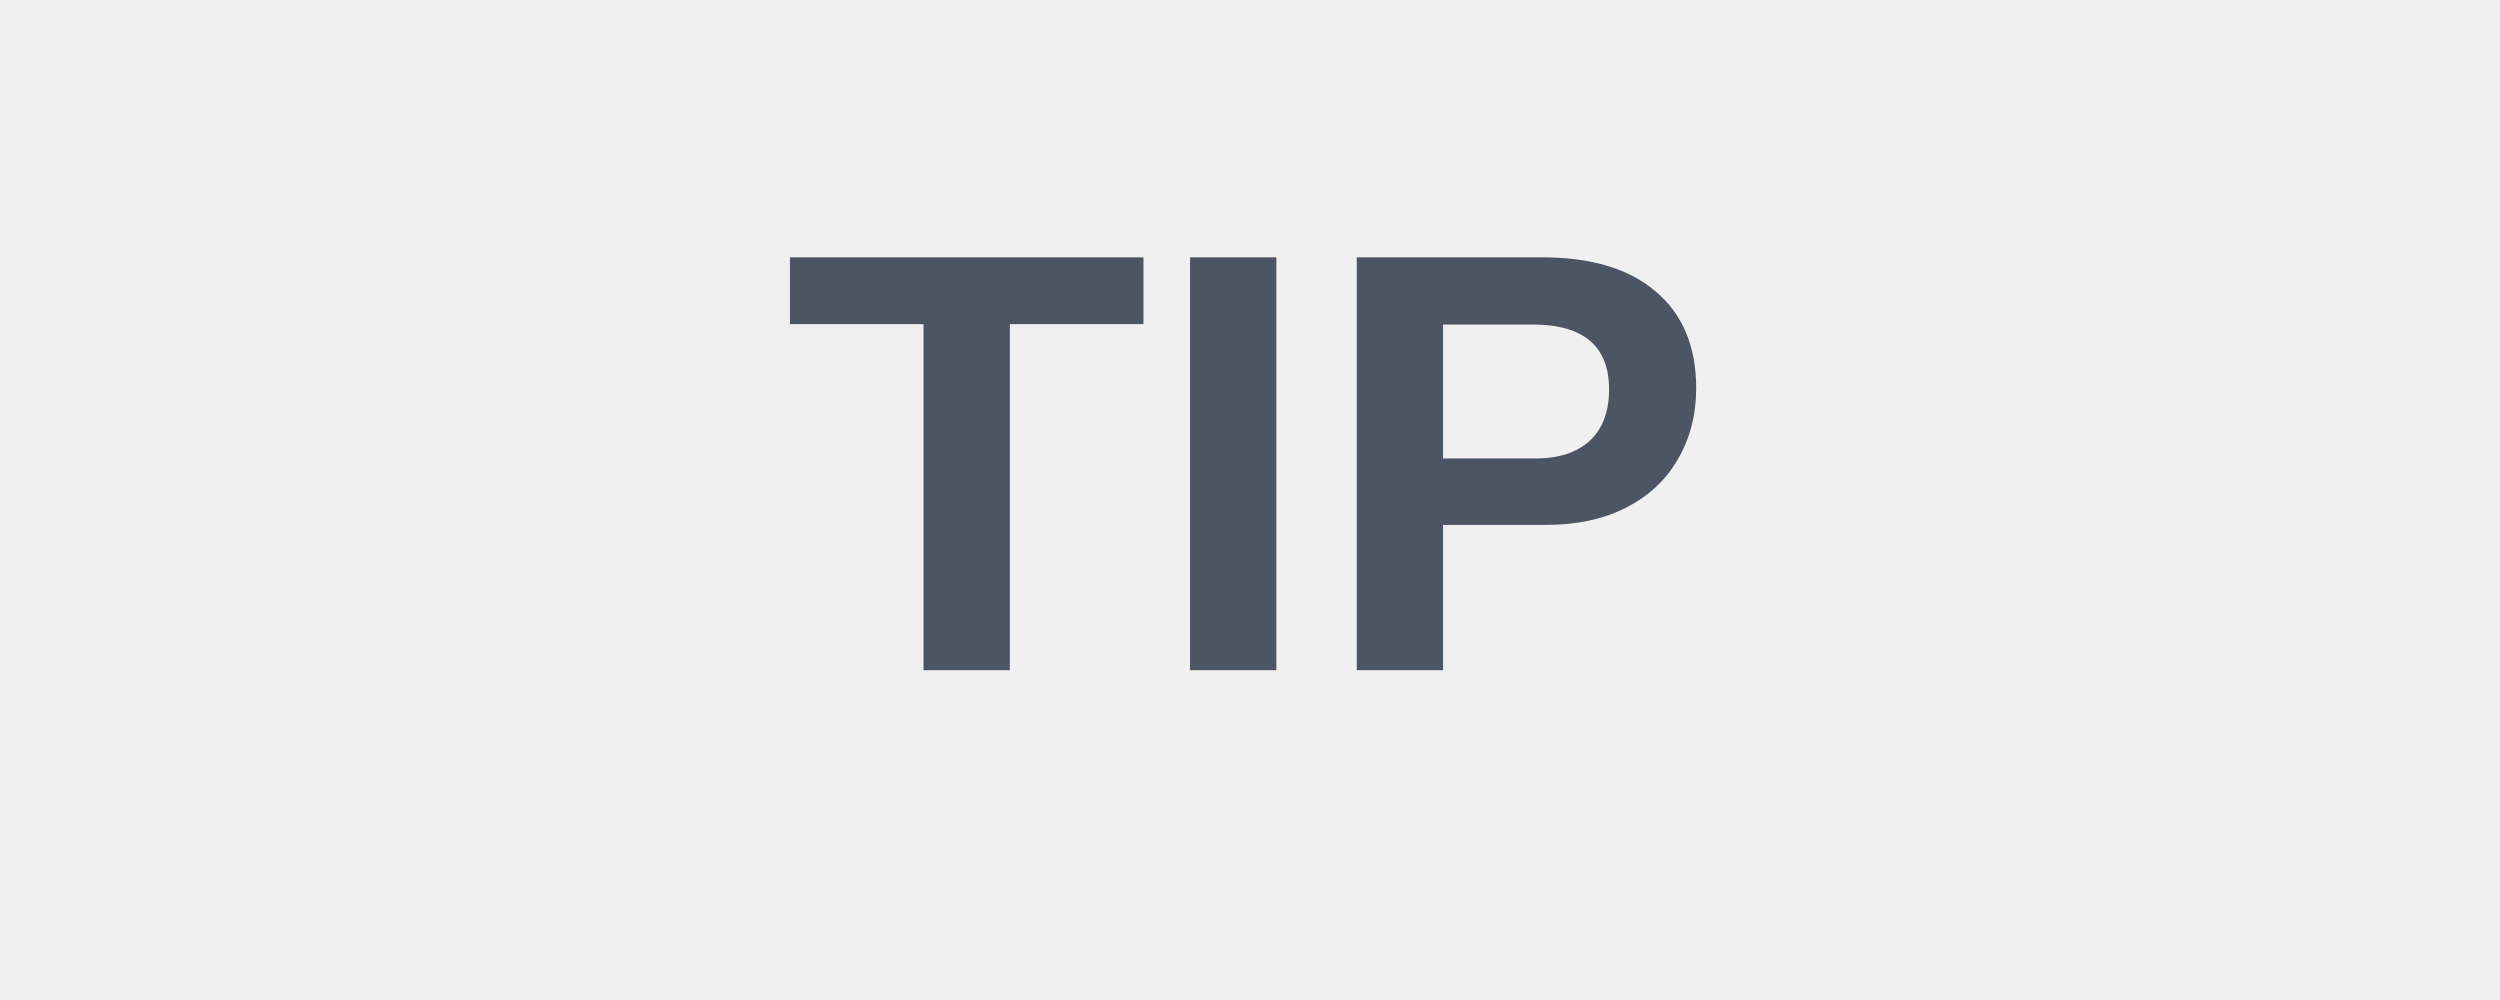
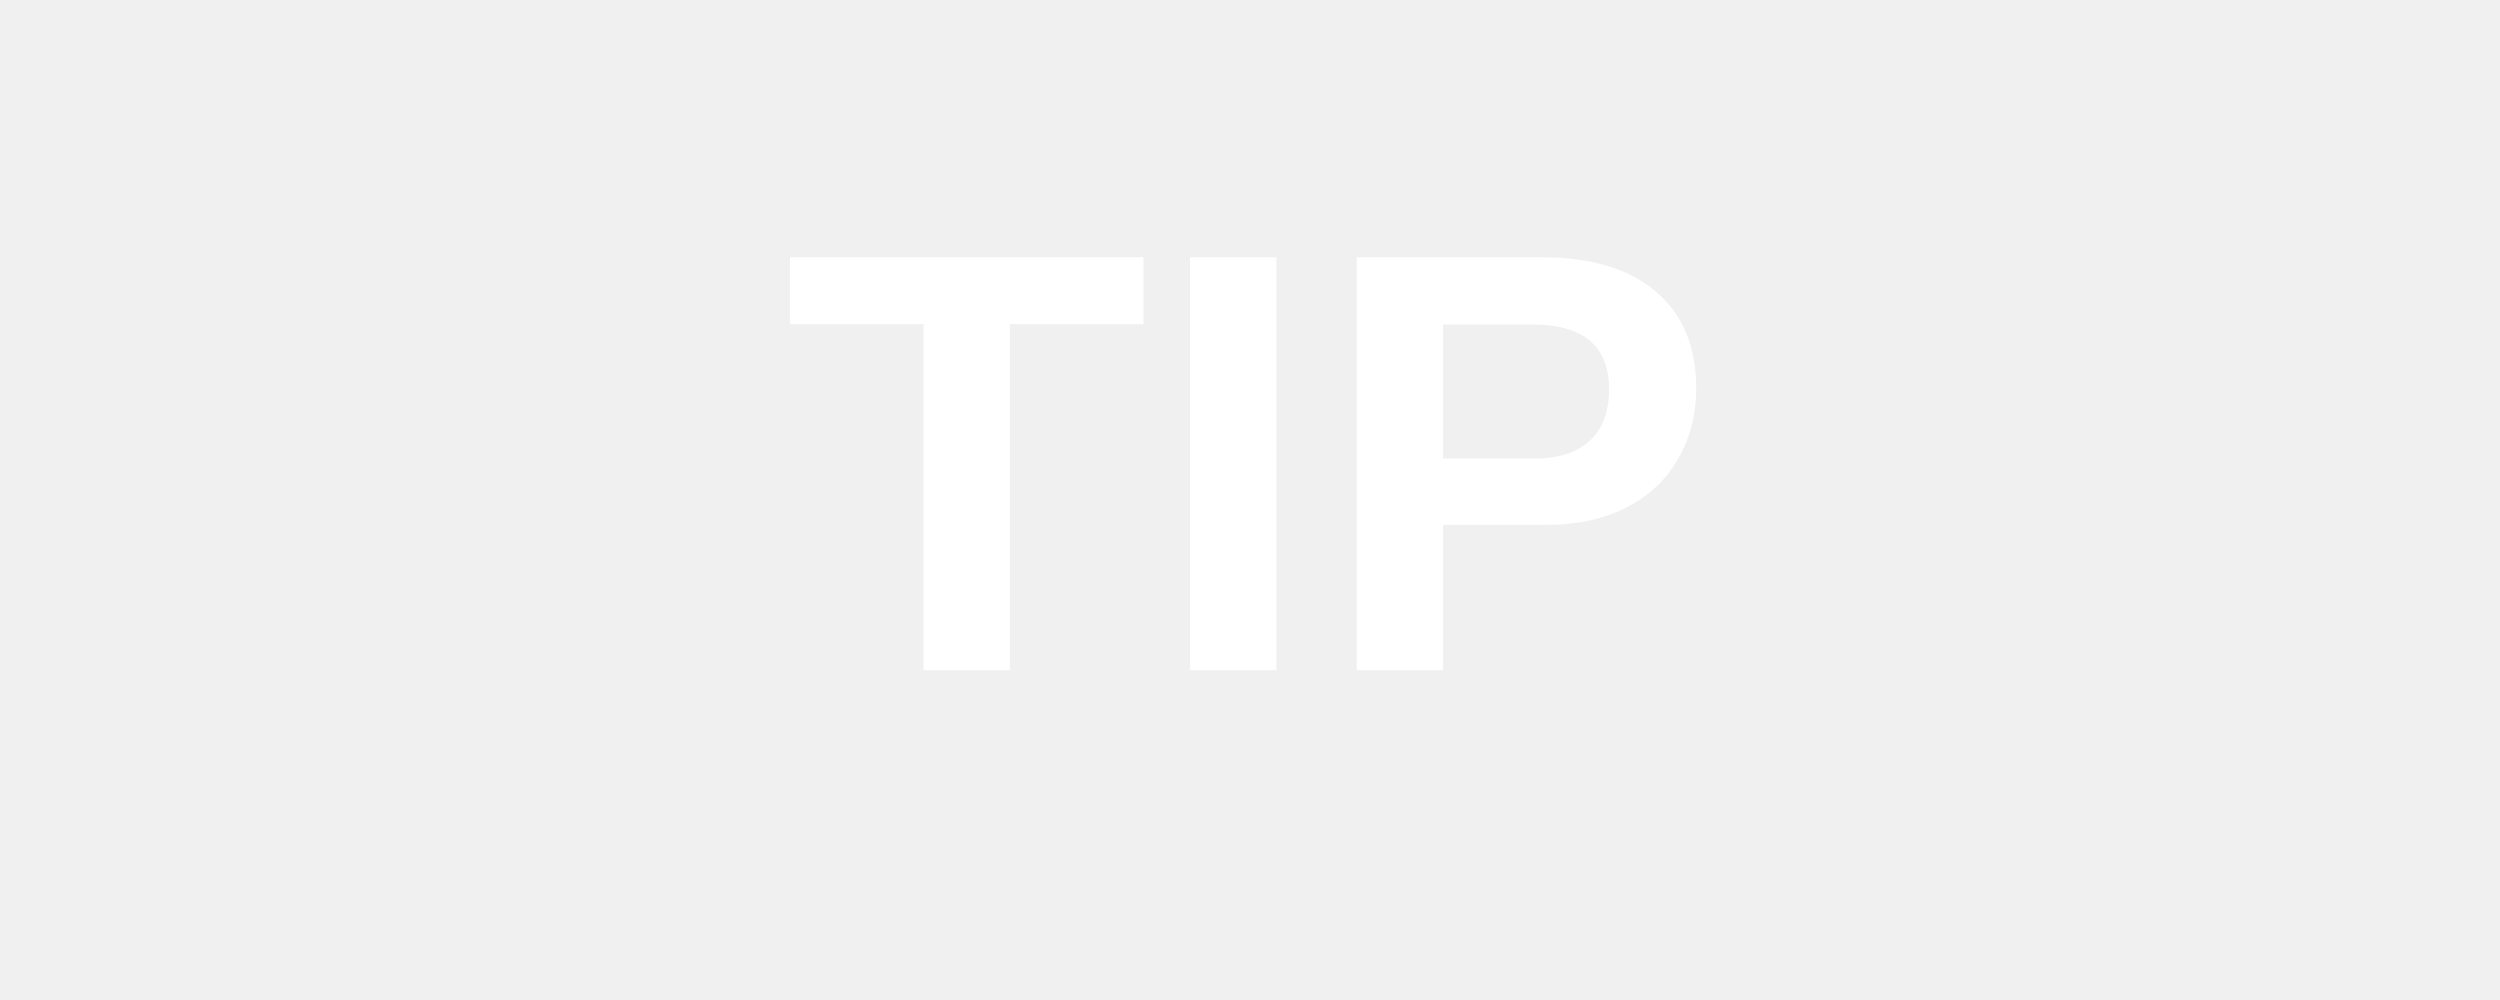
<svg xmlns="http://www.w3.org/2000/svg" width="100" height="40" viewBox="0 0 100 40">
-   <text x="50%" y="50%" dominant-baseline="middle" text-anchor="middle" font-family="Arial" font-size="24" font-weight="bold" fill="#4B5563">
+   <text x="50%" y="50%" dominant-baseline="middle" text-anchor="middle" font-family="Arial" font-size="24" font-weight="bold" fill="#fff">
    TIP
  </text>
</svg>
